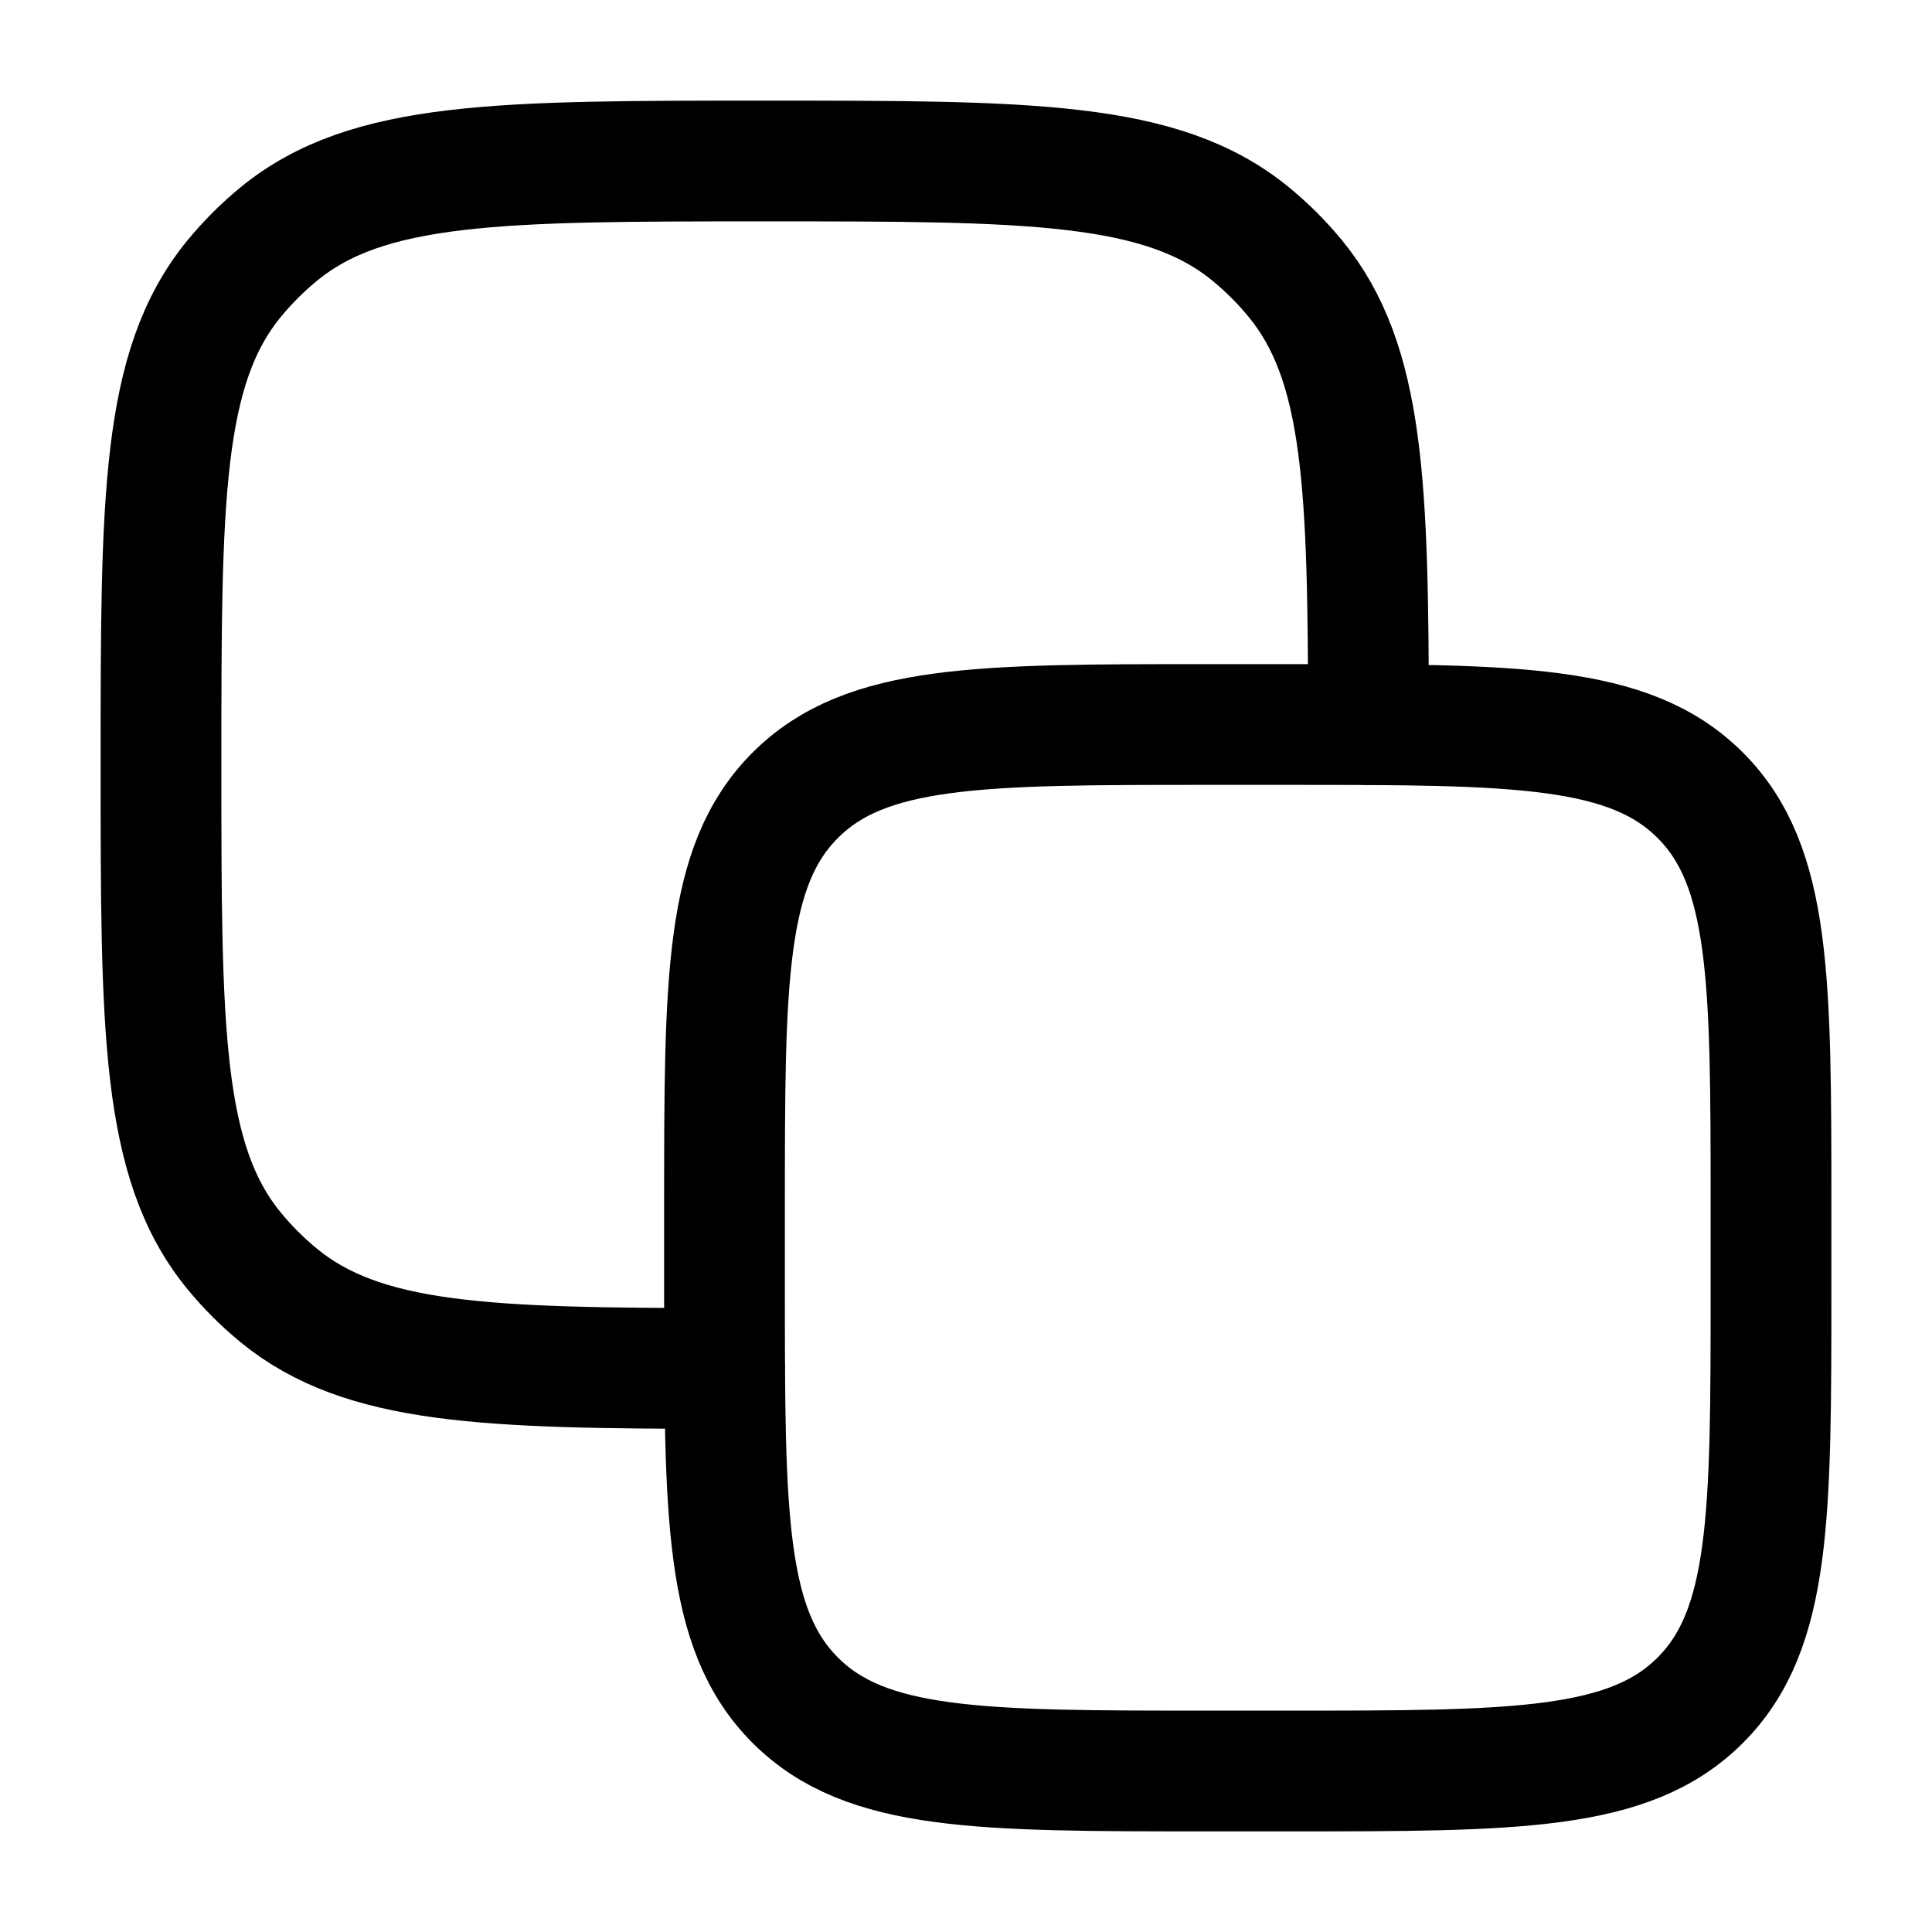
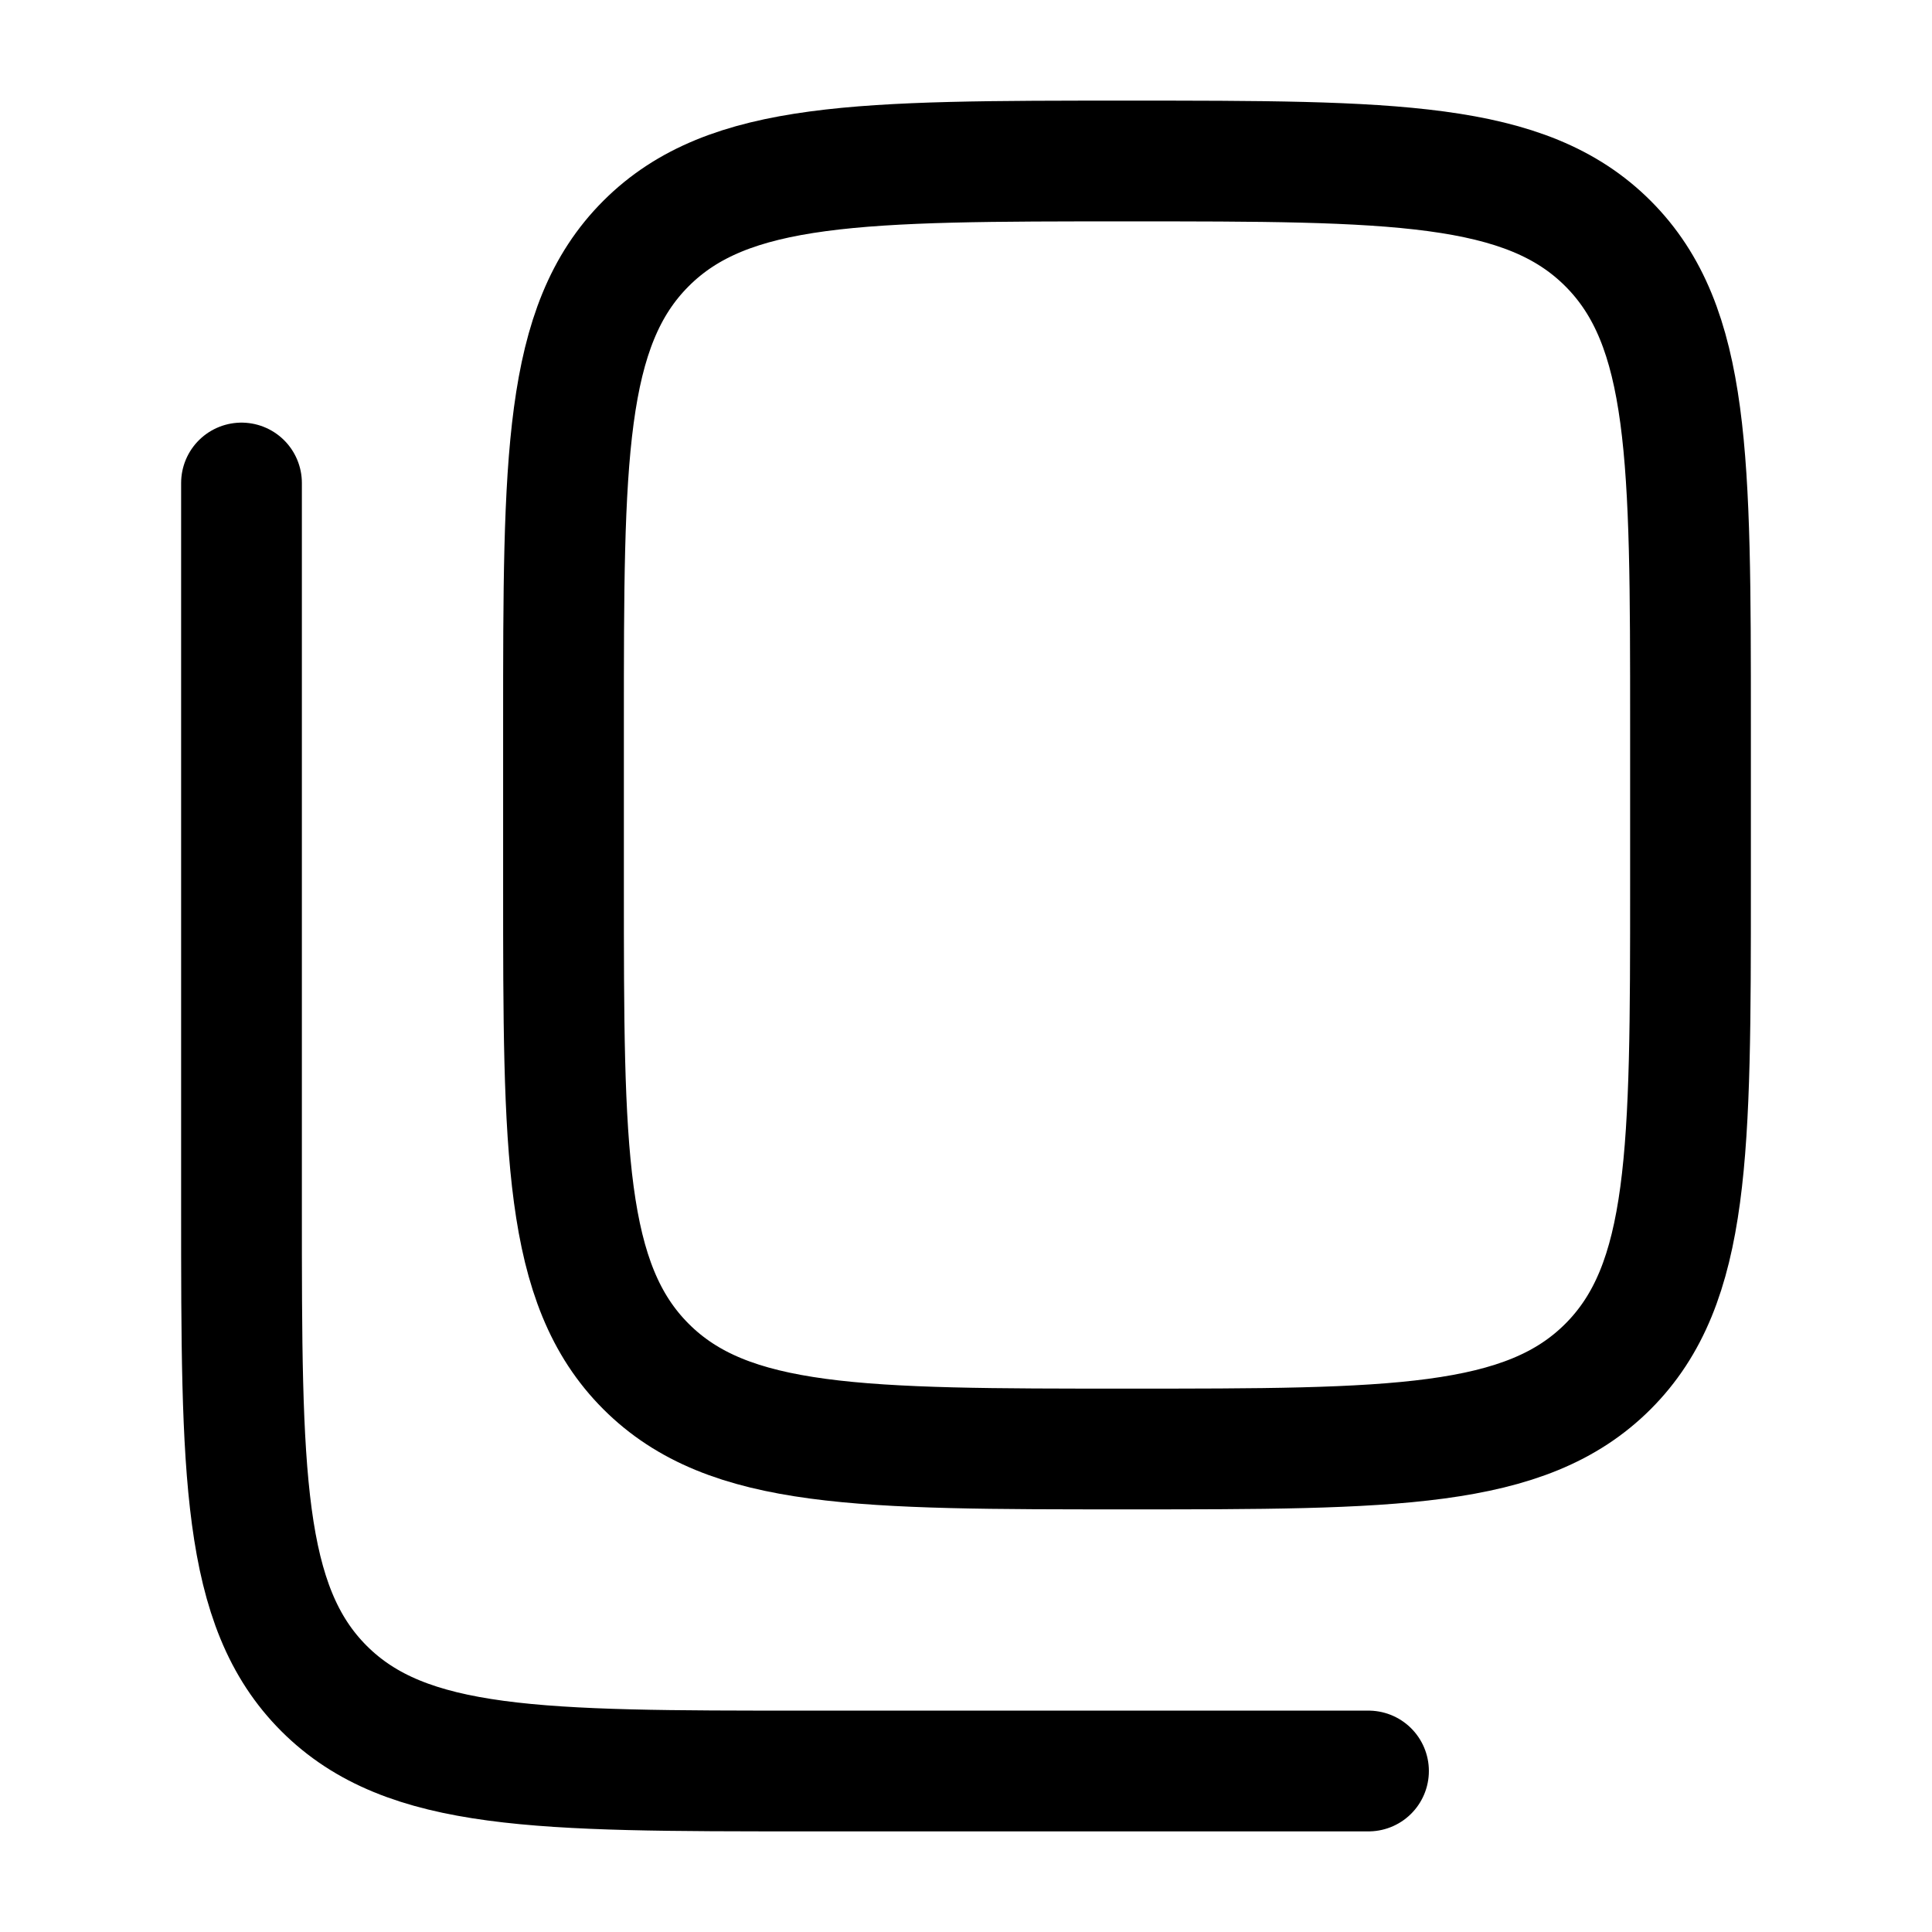
<svg xmlns="http://www.w3.org/2000/svg" width="24" height="24" viewBox="0 0 24 24" fill="none">
-   <path d="M9 15C9 12.172 9 10.757 9.879 9.879C10.757 9 12.172 9 15 9L16 9C18.828 9 20.243 9 21.121 9.879C22 10.757 22 12.172 22 15V16C22 18.828 22 20.243 21.121 21.121C20.243 22 18.828 22 16 22H15C12.172 22 10.757 22 9.879 21.121C9 20.243 9 18.828 9 16L9 15Z" stroke="currentColor" stroke-width="1.5" stroke-linecap="round" stroke-linejoin="round" />
-   <path d="M17 9C16.997 6.043 16.953 4.511 16.092 3.462C15.926 3.26 15.74 3.074 15.538 2.908C14.431 2 12.787 2 9.5 2C6.213 2 4.569 2 3.462 2.908C3.26 3.074 3.074 3.26 2.908 3.462C2 4.569 2 6.213 2 9.5C2 12.787 2 14.431 2.908 15.538C3.074 15.74 3.26 15.926 3.462 16.092C4.511 16.953 6.043 16.997 9 17" stroke="currentColor" stroke-width="1.5" stroke-linecap="round" stroke-linejoin="round" />
+   <path d="M7 11V9C7 5.7 7 4.05 8.025 3.025C9.05 2 10.7 2 14 2C17.3 2 18.95 2 19.975 3.025C21 4.05 21 5.7 21 9V11C21 14.3 21 15.95 19.975 16.975C18.95 18 17.3 18 14 18C10.7 18 9.05 18 8.025 16.975C7 15.95 7 14.3 7 11Z" stroke="currentColor" stroke-linecap="round" stroke-linejoin="round" stroke-width="1.5" />
+   <path d="M3 6V15C3 18.3 3 19.95 4.025 20.975C5.05 22 6.7 22 10 22H17" stroke="currentColor" stroke-linecap="round" stroke-linejoin="round" stroke-width="1.5" />
</svg>
